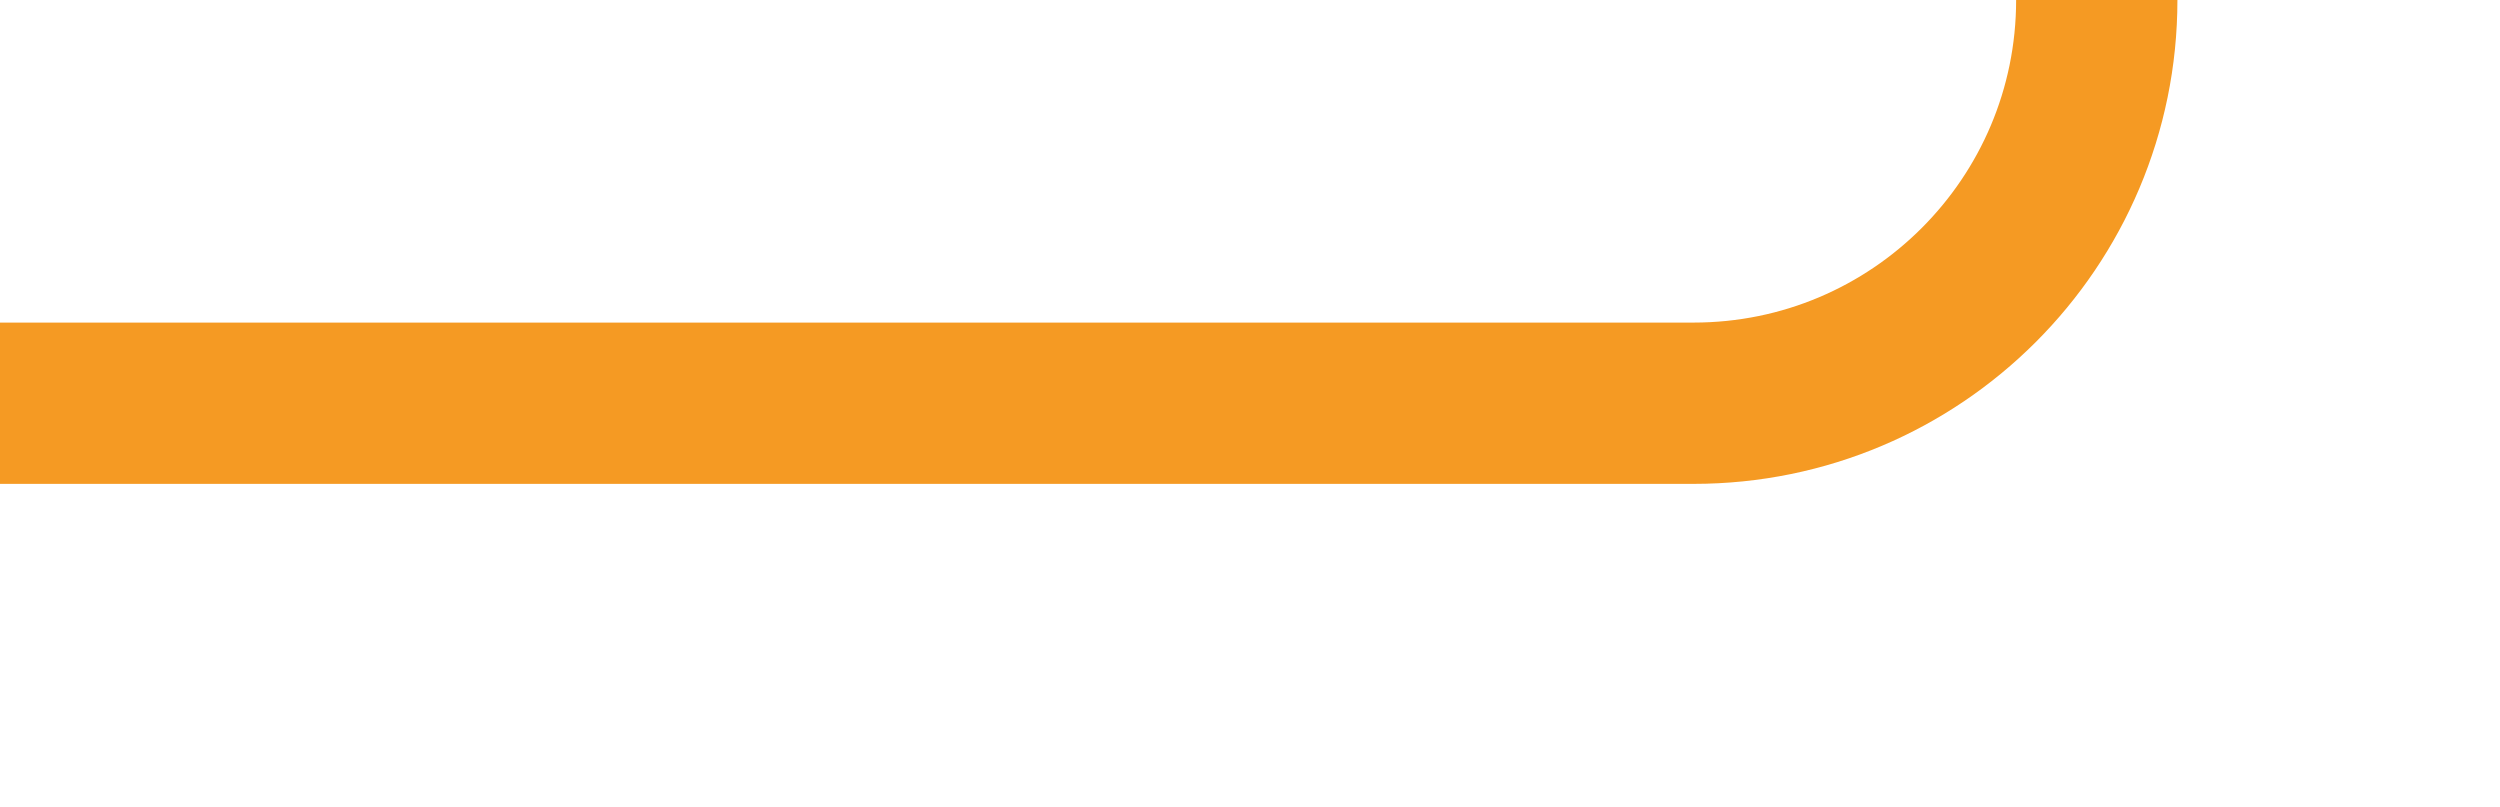
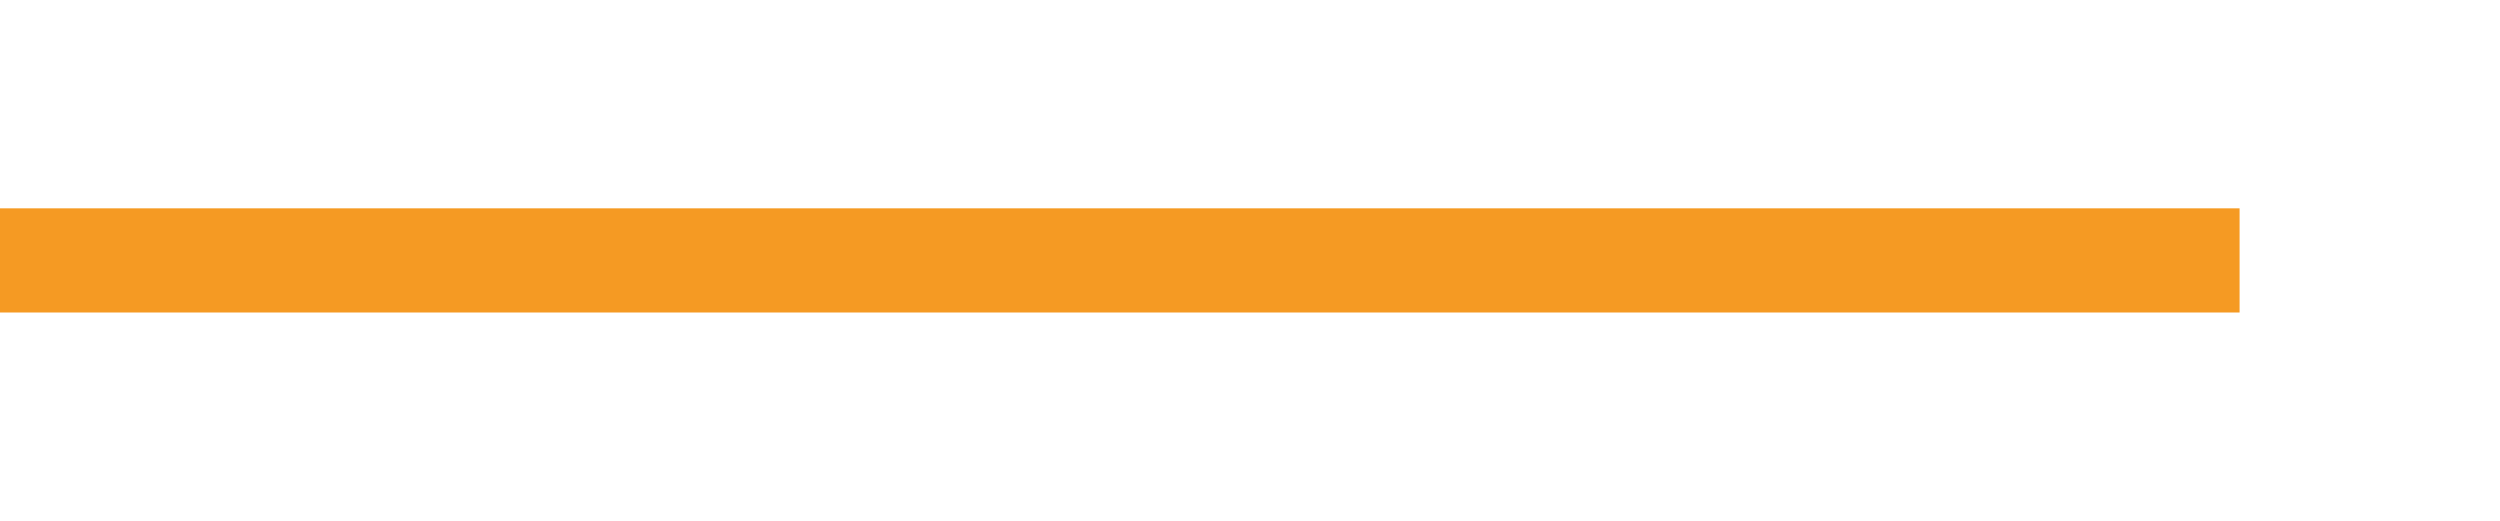
- <svg xmlns="http://www.w3.org/2000/svg" version="1.1" width="31px" height="10px" preserveAspectRatio="xMinYMid meet" viewBox="184 1492  31 8">
-   <path d="M 184 1496  L 205 1496  A 5 5 0 0 0 210 1491 L 210 1195  A 5 5 0 0 1 215 1190 L 249 1190  " stroke-width="2" stroke="#f59a23" fill="none" />
+ <svg xmlns="http://www.w3.org/2000/svg" version="1.1" width="48px" height="10px" preserveAspectRatio="xMinYMid meet" viewBox="828 2001  48 8">
+   <path d="M 828 2005  L 871 2005  " stroke-width="2" stroke="#f59a23" fill="none" />
</svg>
